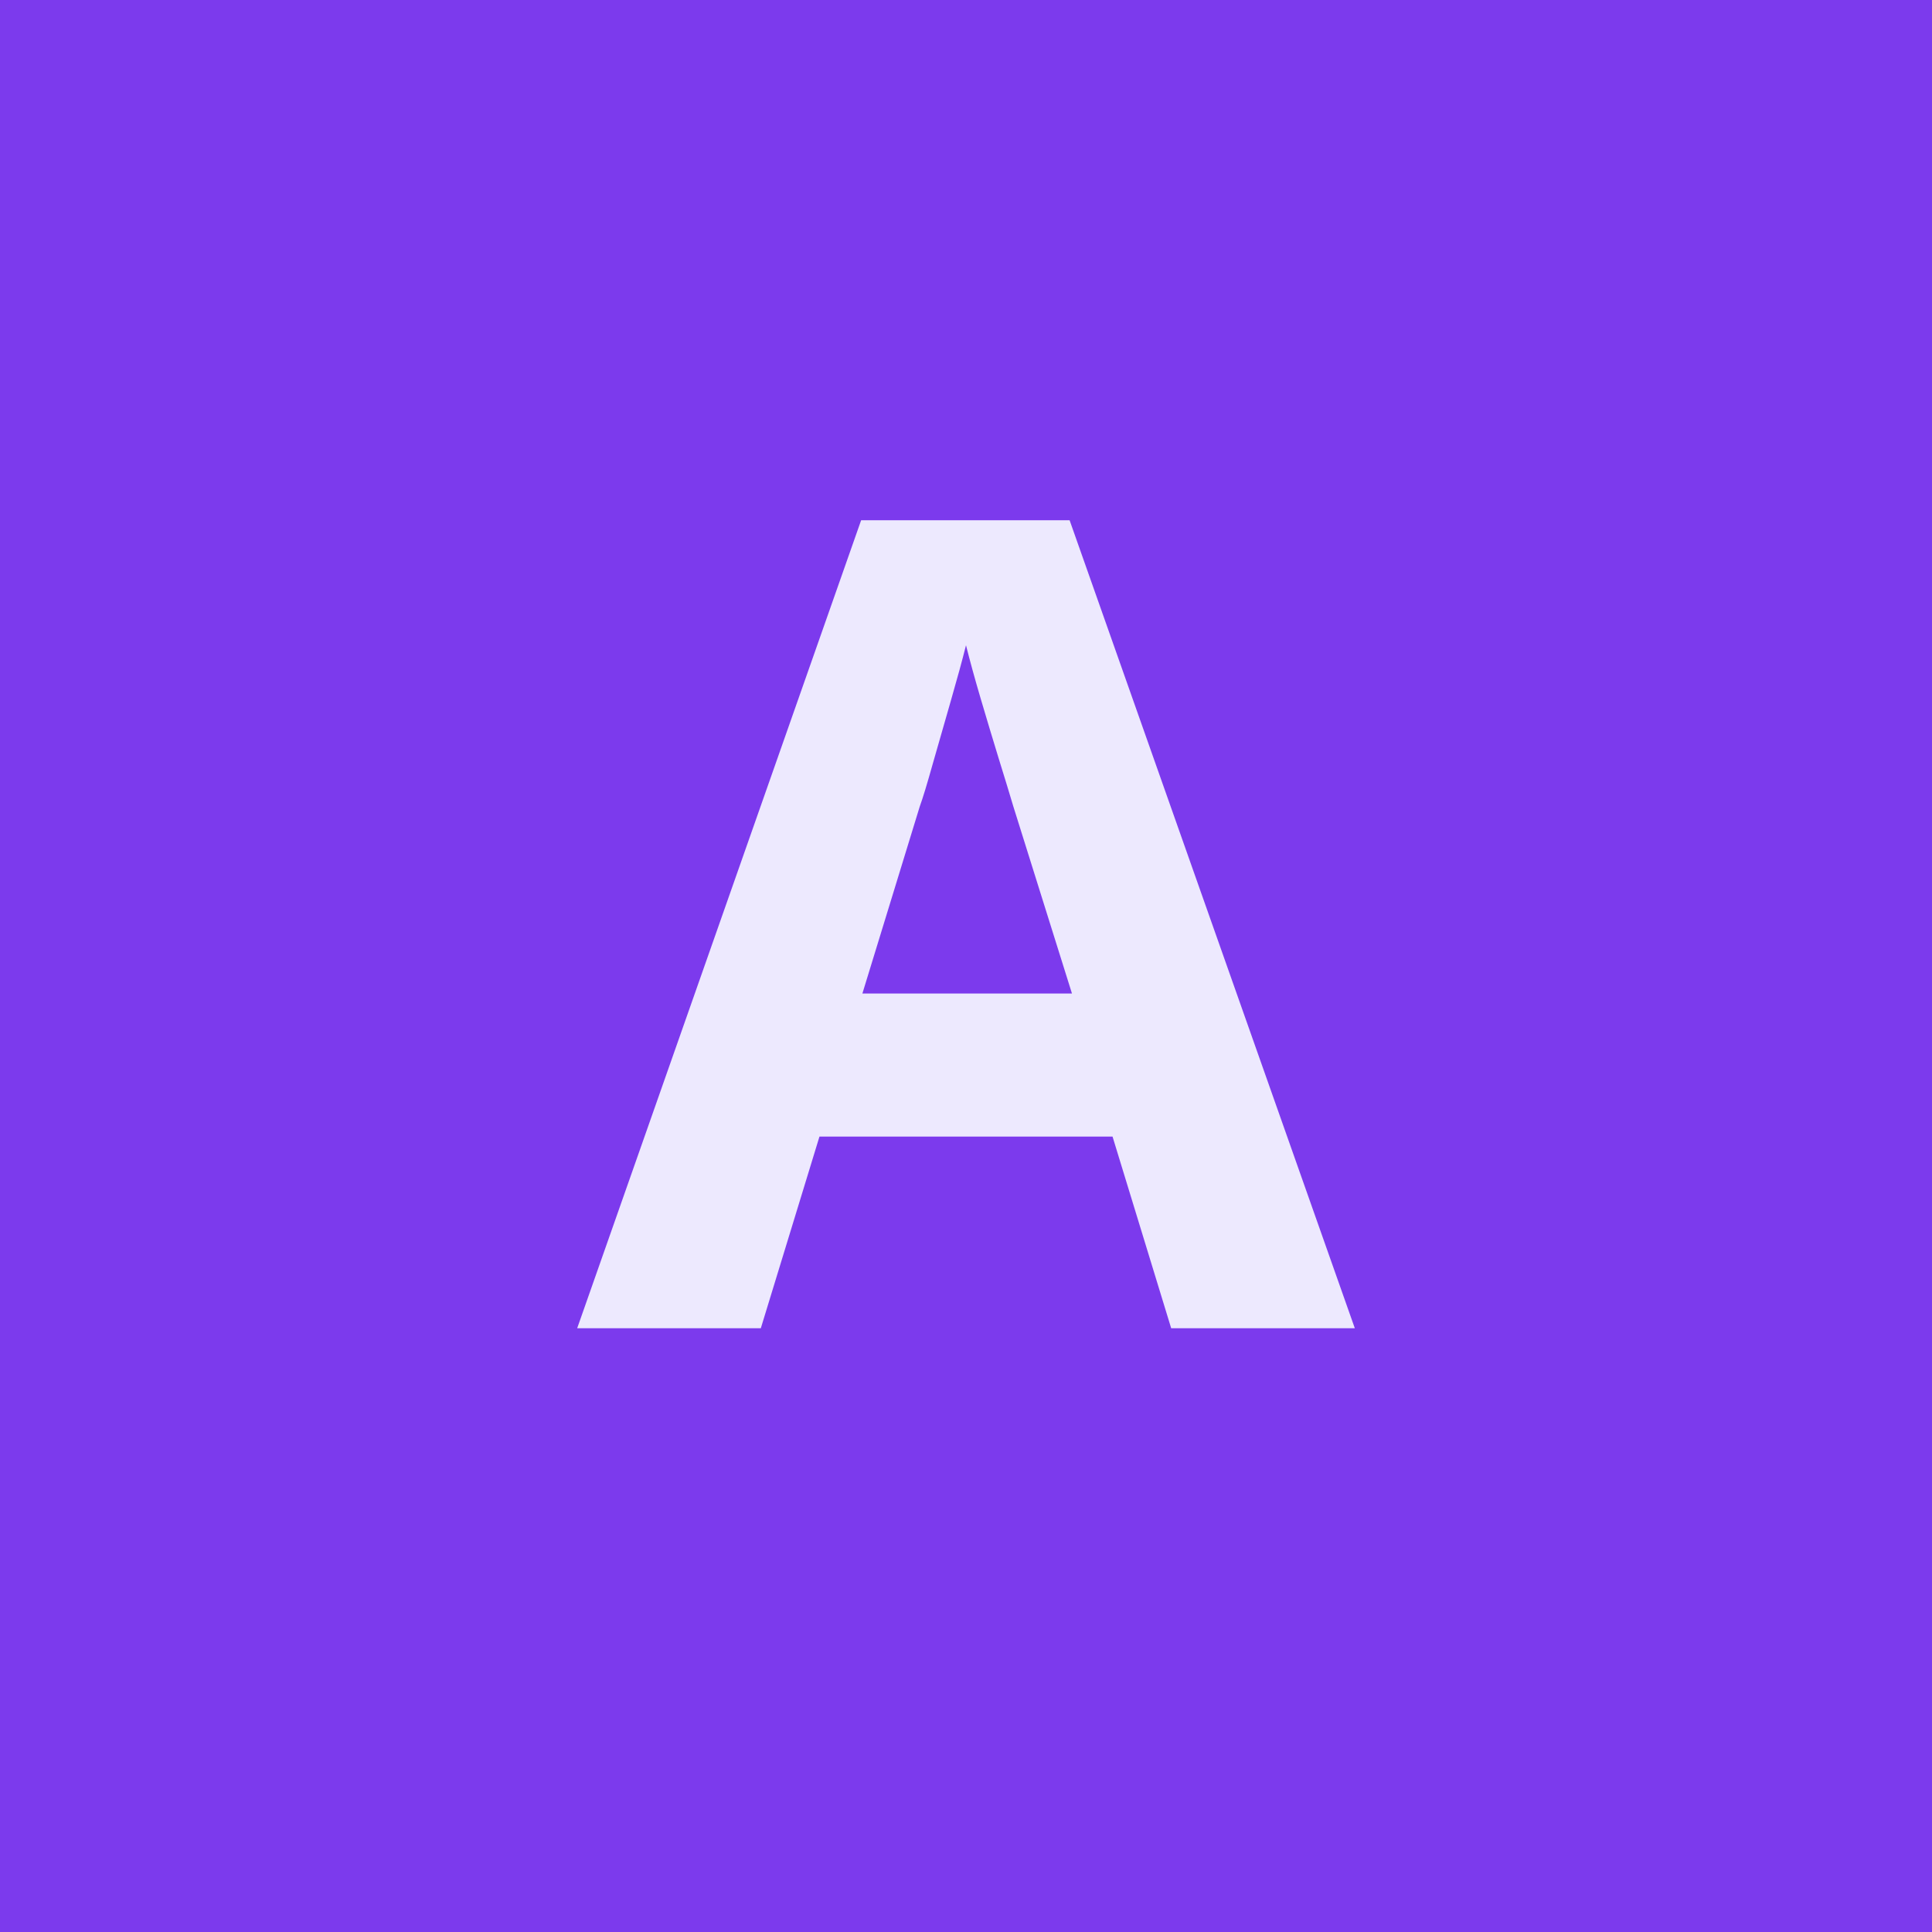
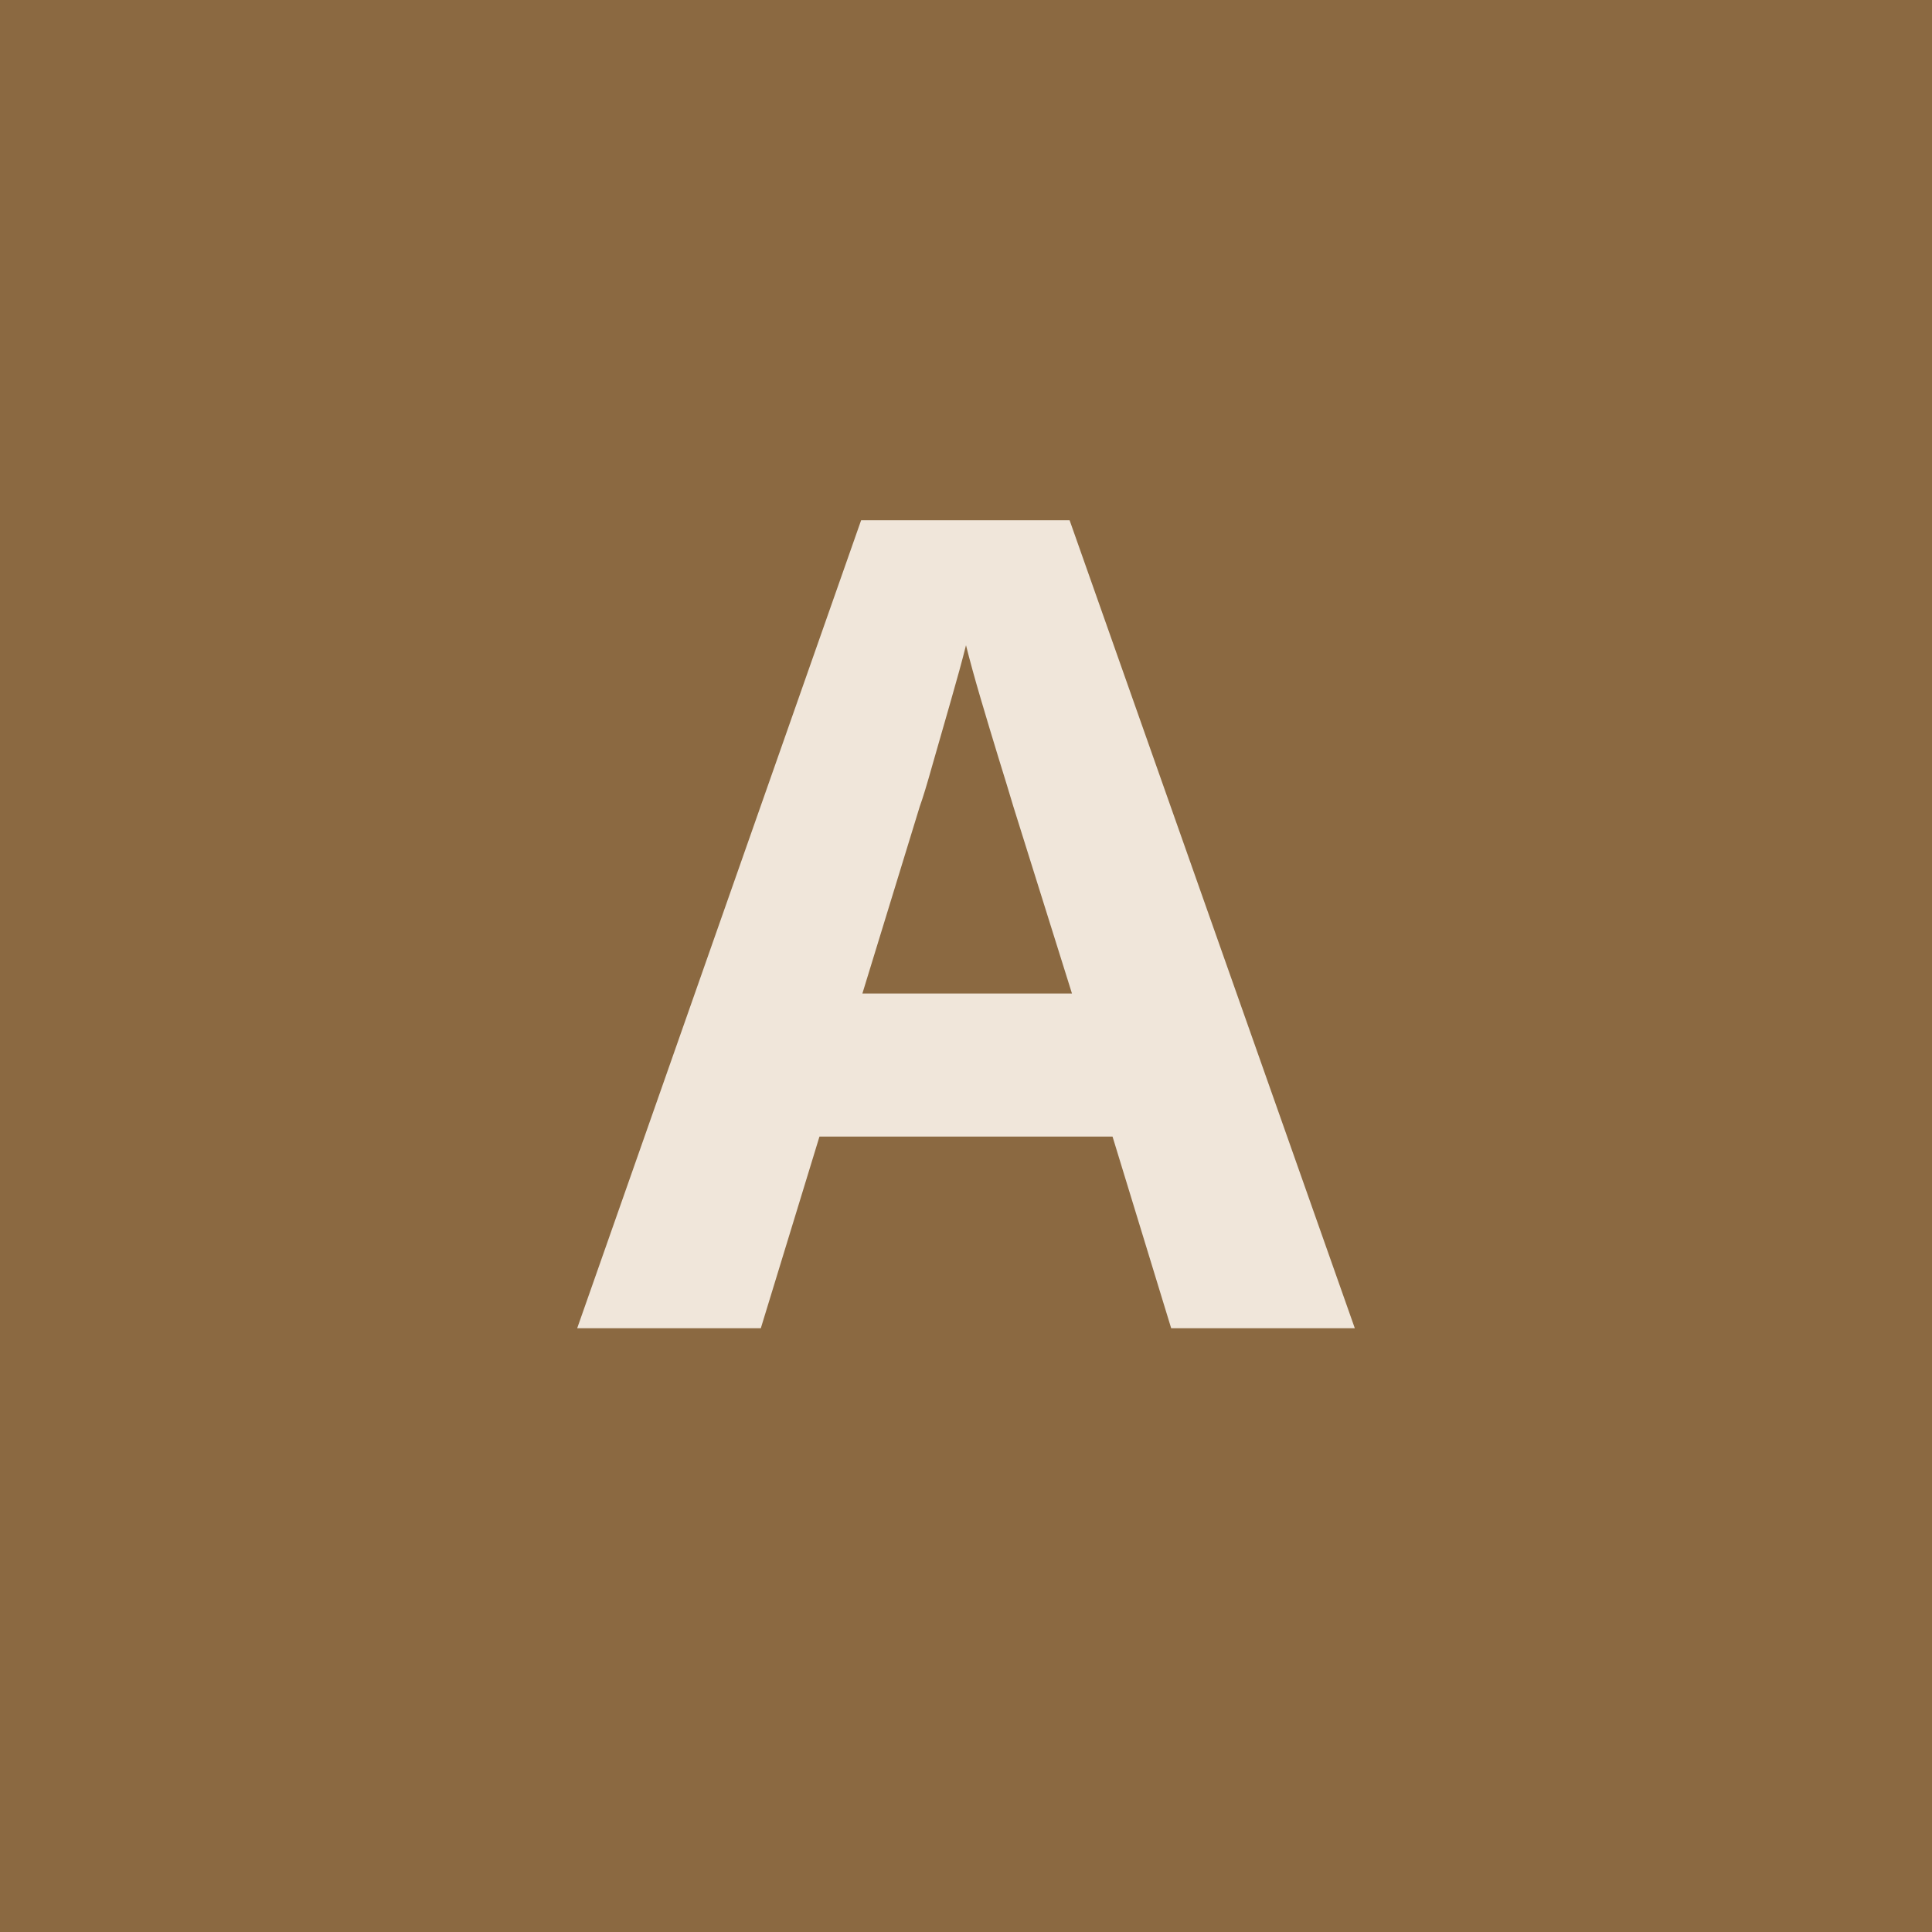
<svg xmlns="http://www.w3.org/2000/svg" width="192" height="192" viewBox="0 0 192 192" fill="none">
-   <rect width="192" height="192" fill="#7C3AED" />
-   <text x="96" y="132" text-anchor="middle" font-family="Plus Jakarta Sans, system-ui, sans-serif" font-weight="700" font-size="112" fill="#EDE9FE">A</text>
+   <rect width="192" height="192" fill="#8B6941" />
+   <text x="96" y="132" text-anchor="middle" font-family="Plus Jakarta Sans, system-ui, sans-serif" font-weight="700" font-size="112" fill="#F0E6DA">A</text>
</svg>
